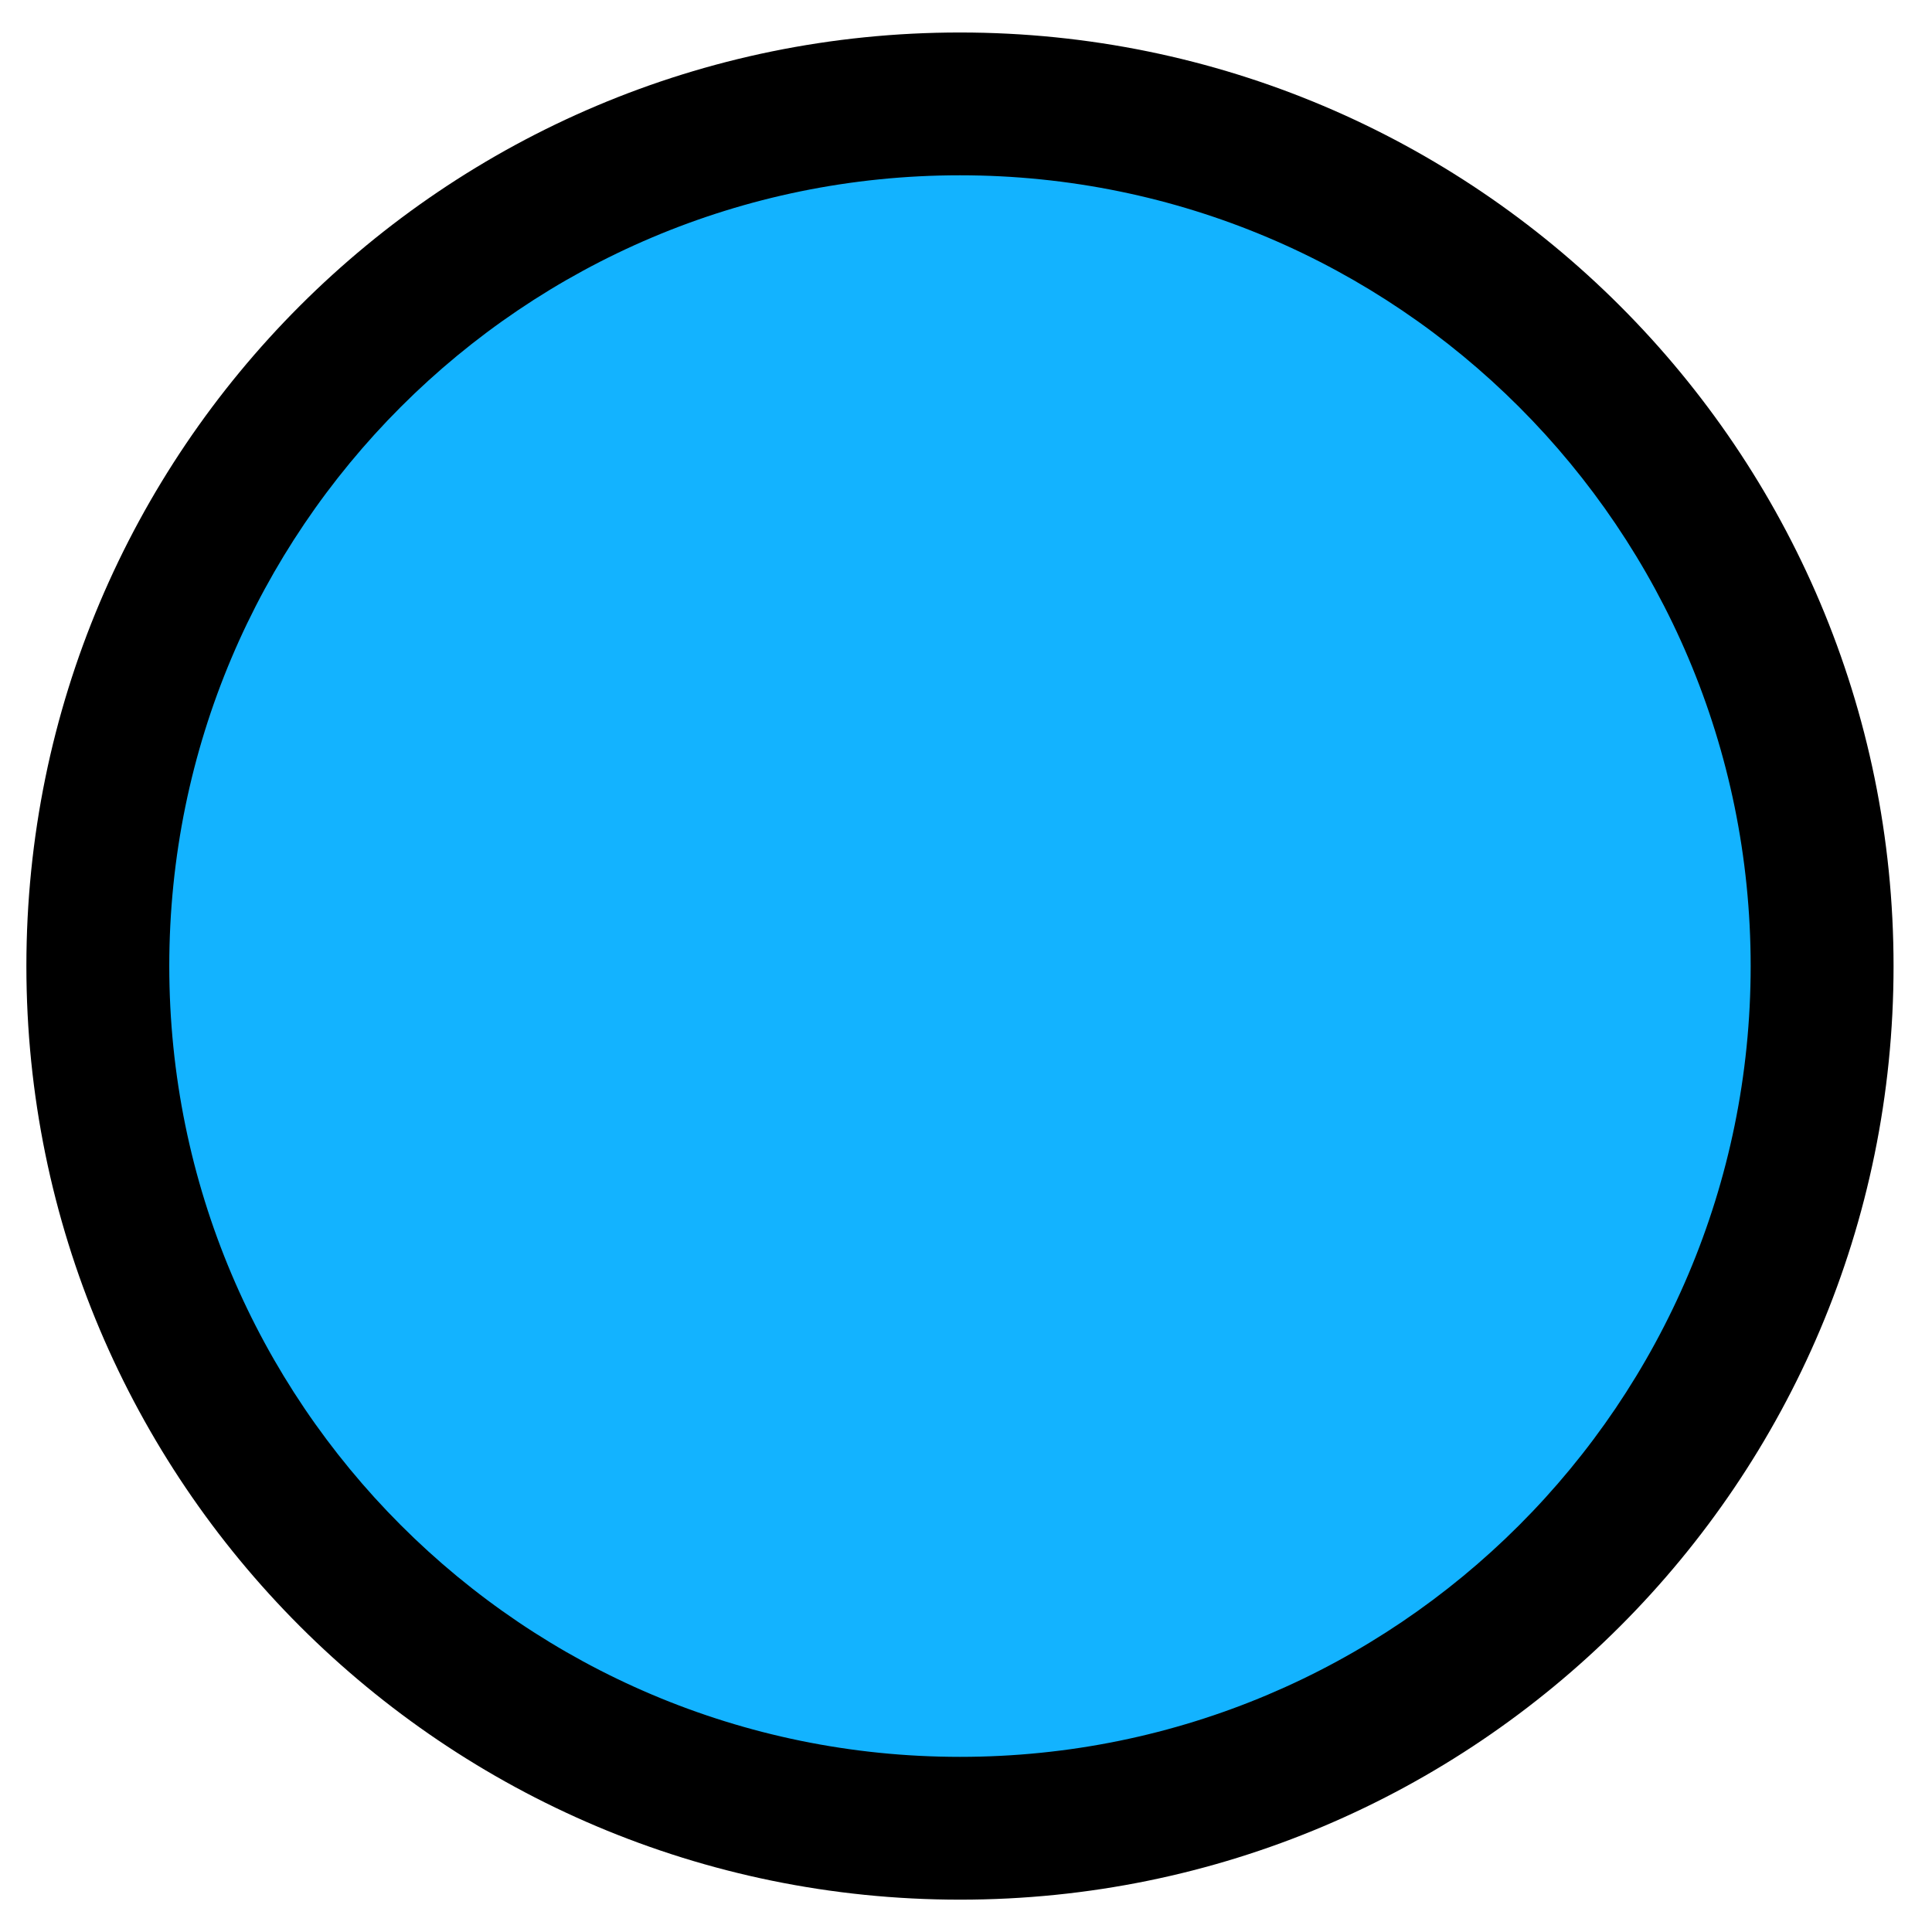
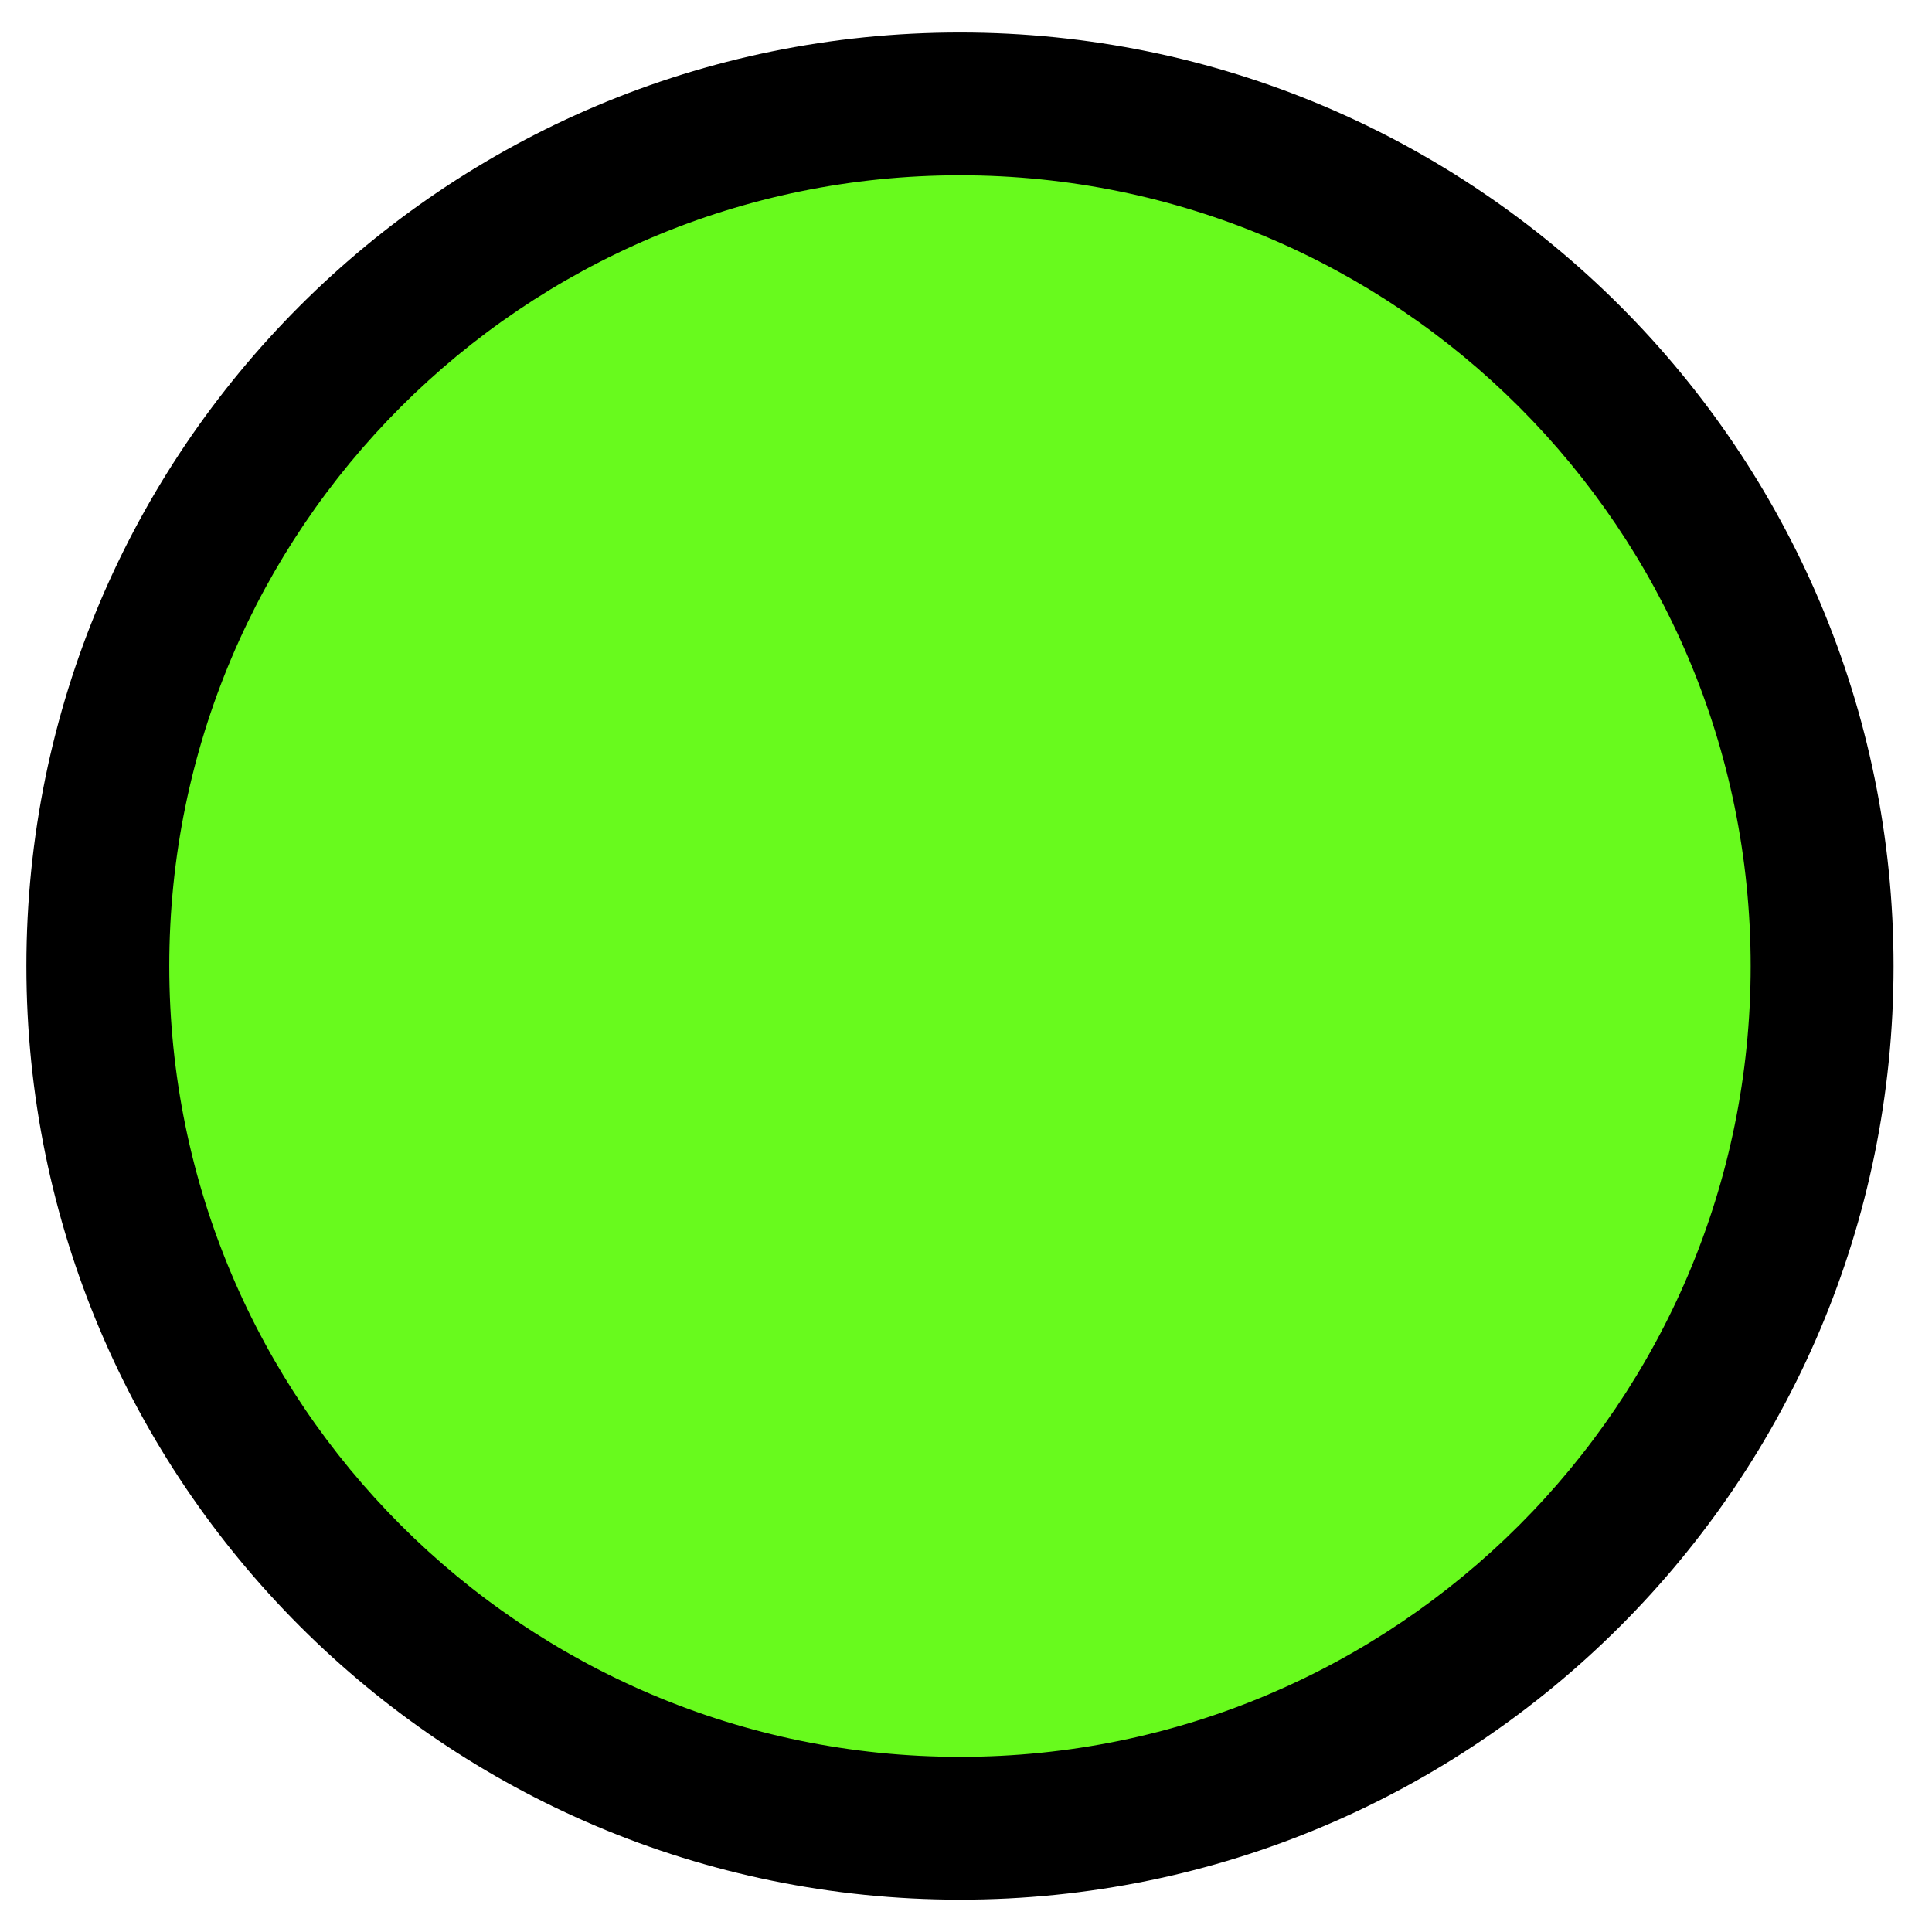
- <svg xmlns="http://www.w3.org/2000/svg" width="149" height="149" viewBox="0 0 149 149" fill="none">
-   <path d="M140.804 78.153C143.019 41.492 115.096 9.976 78.436 7.758C41.776 5.54 10.261 33.461 8.046 70.121C5.831 106.781 33.754 138.298 70.414 140.516C107.074 142.734 138.588 114.813 140.804 78.153Z" fill="#13B3FF" />
-   <path fill-rule="evenodd" clip-rule="evenodd" d="M13.055 74.501C13.055 108.187 40.36 135.491 74.035 135.493C107.71 135.496 135.015 108.197 135.015 74.511C135.015 40.825 107.71 13.521 74.035 13.519C40.36 13.516 13.055 40.815 13.055 74.501ZM74.035 146.506C34.267 146.503 2.035 114.261 2.035 74.5C2.035 34.739 34.267 2.503 74.035 2.506C113.803 2.509 146.035 34.751 146.035 74.512C146.035 114.273 113.803 146.509 74.035 146.506Z" fill="black" />
+ <svg xmlns="http://www.w3.org/2000/svg" width="149" height="149" viewBox="0 0 149 149" fill="none" version="1.1" id="svg2">
+   <defs id="defs2" />
+   <path d="M140.804 78.153C143.019 41.492 115.096 9.976 78.436 7.758C41.776 5.54 10.261 33.461 8.046 70.121C5.831 106.781 33.754 138.298 70.414 140.516C107.074 142.734 138.588 114.813 140.804 78.153Z" fill="#13B3FF" id="path1" style="fill:#68fa1d;fill-opacity:1" />
+   <path fill-rule="evenodd" clip-rule="evenodd" d="M13.055 74.501C13.055 108.187 40.36 135.491 74.035 135.493C107.71 135.496 135.015 108.197 135.015 74.511C135.015 40.825 107.71 13.521 74.035 13.519C40.36 13.516 13.055 40.815 13.055 74.501ZM74.035 146.506C34.267 146.503 2.035 114.261 2.035 74.5C2.035 34.739 34.267 2.503 74.035 2.506C113.803 2.509 146.035 34.751 146.035 74.512C146.035 114.273 113.803 146.509 74.035 146.506Z" fill="black" id="path2" />
</svg>
